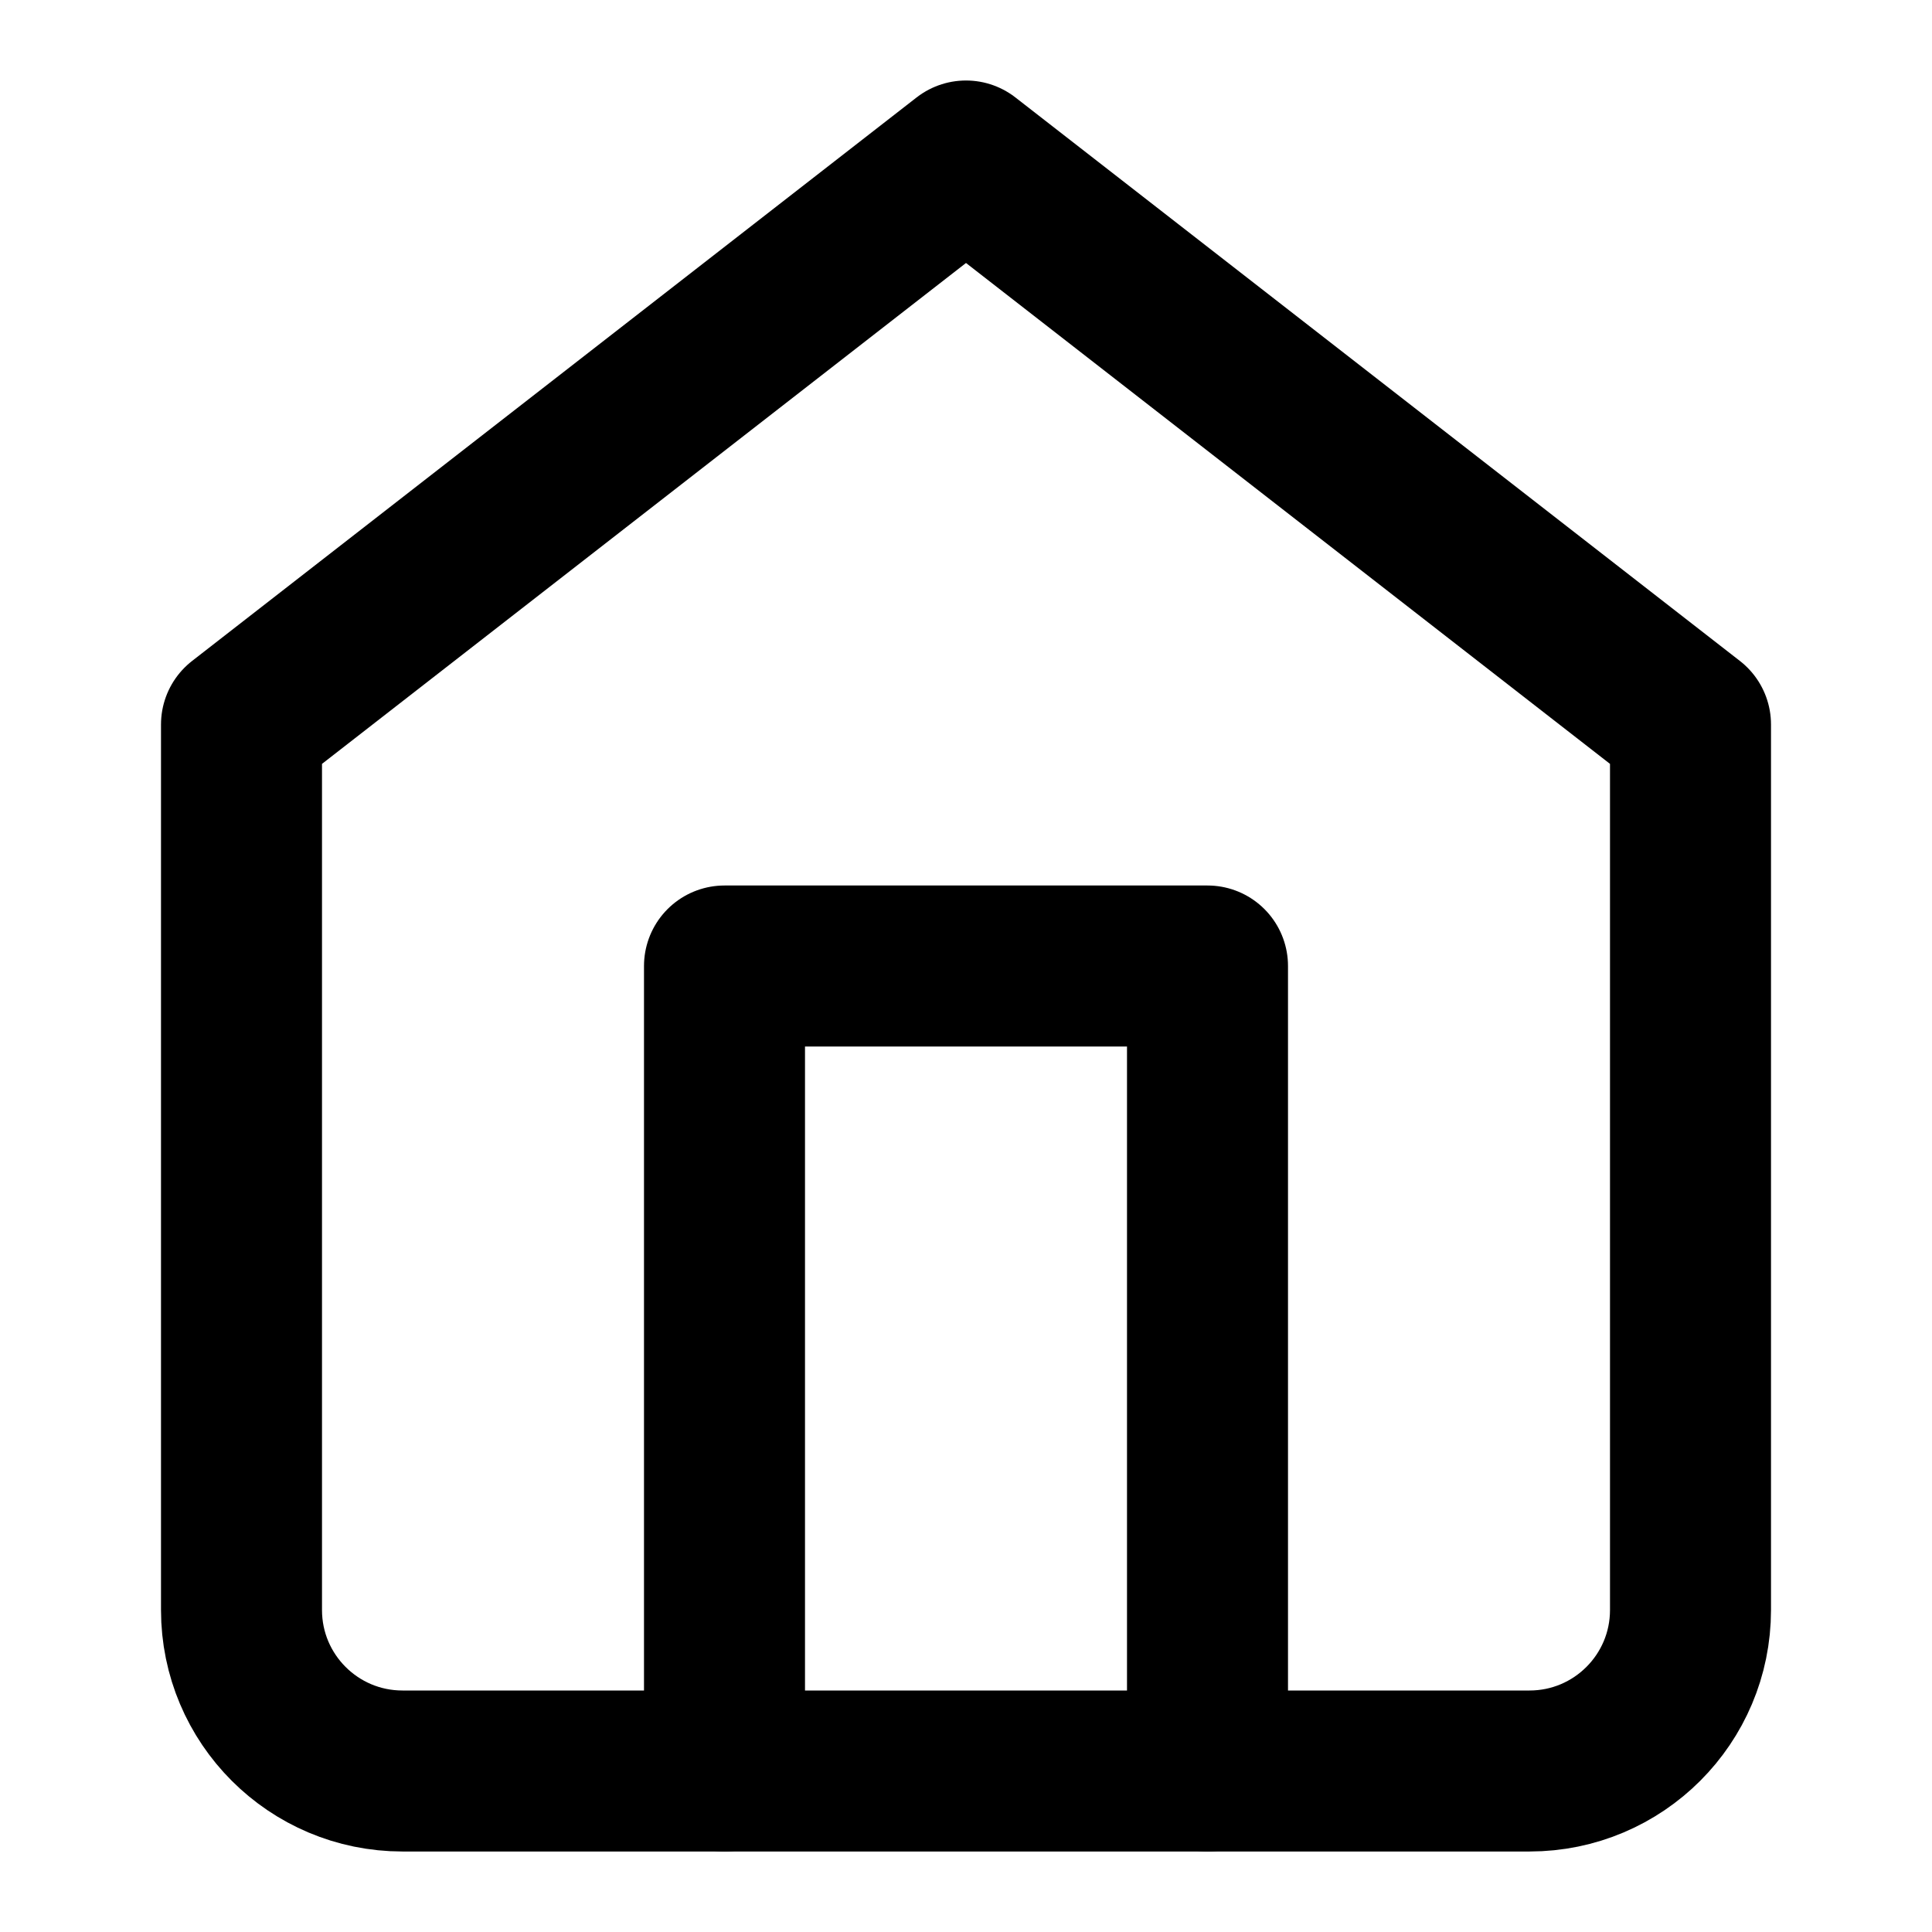
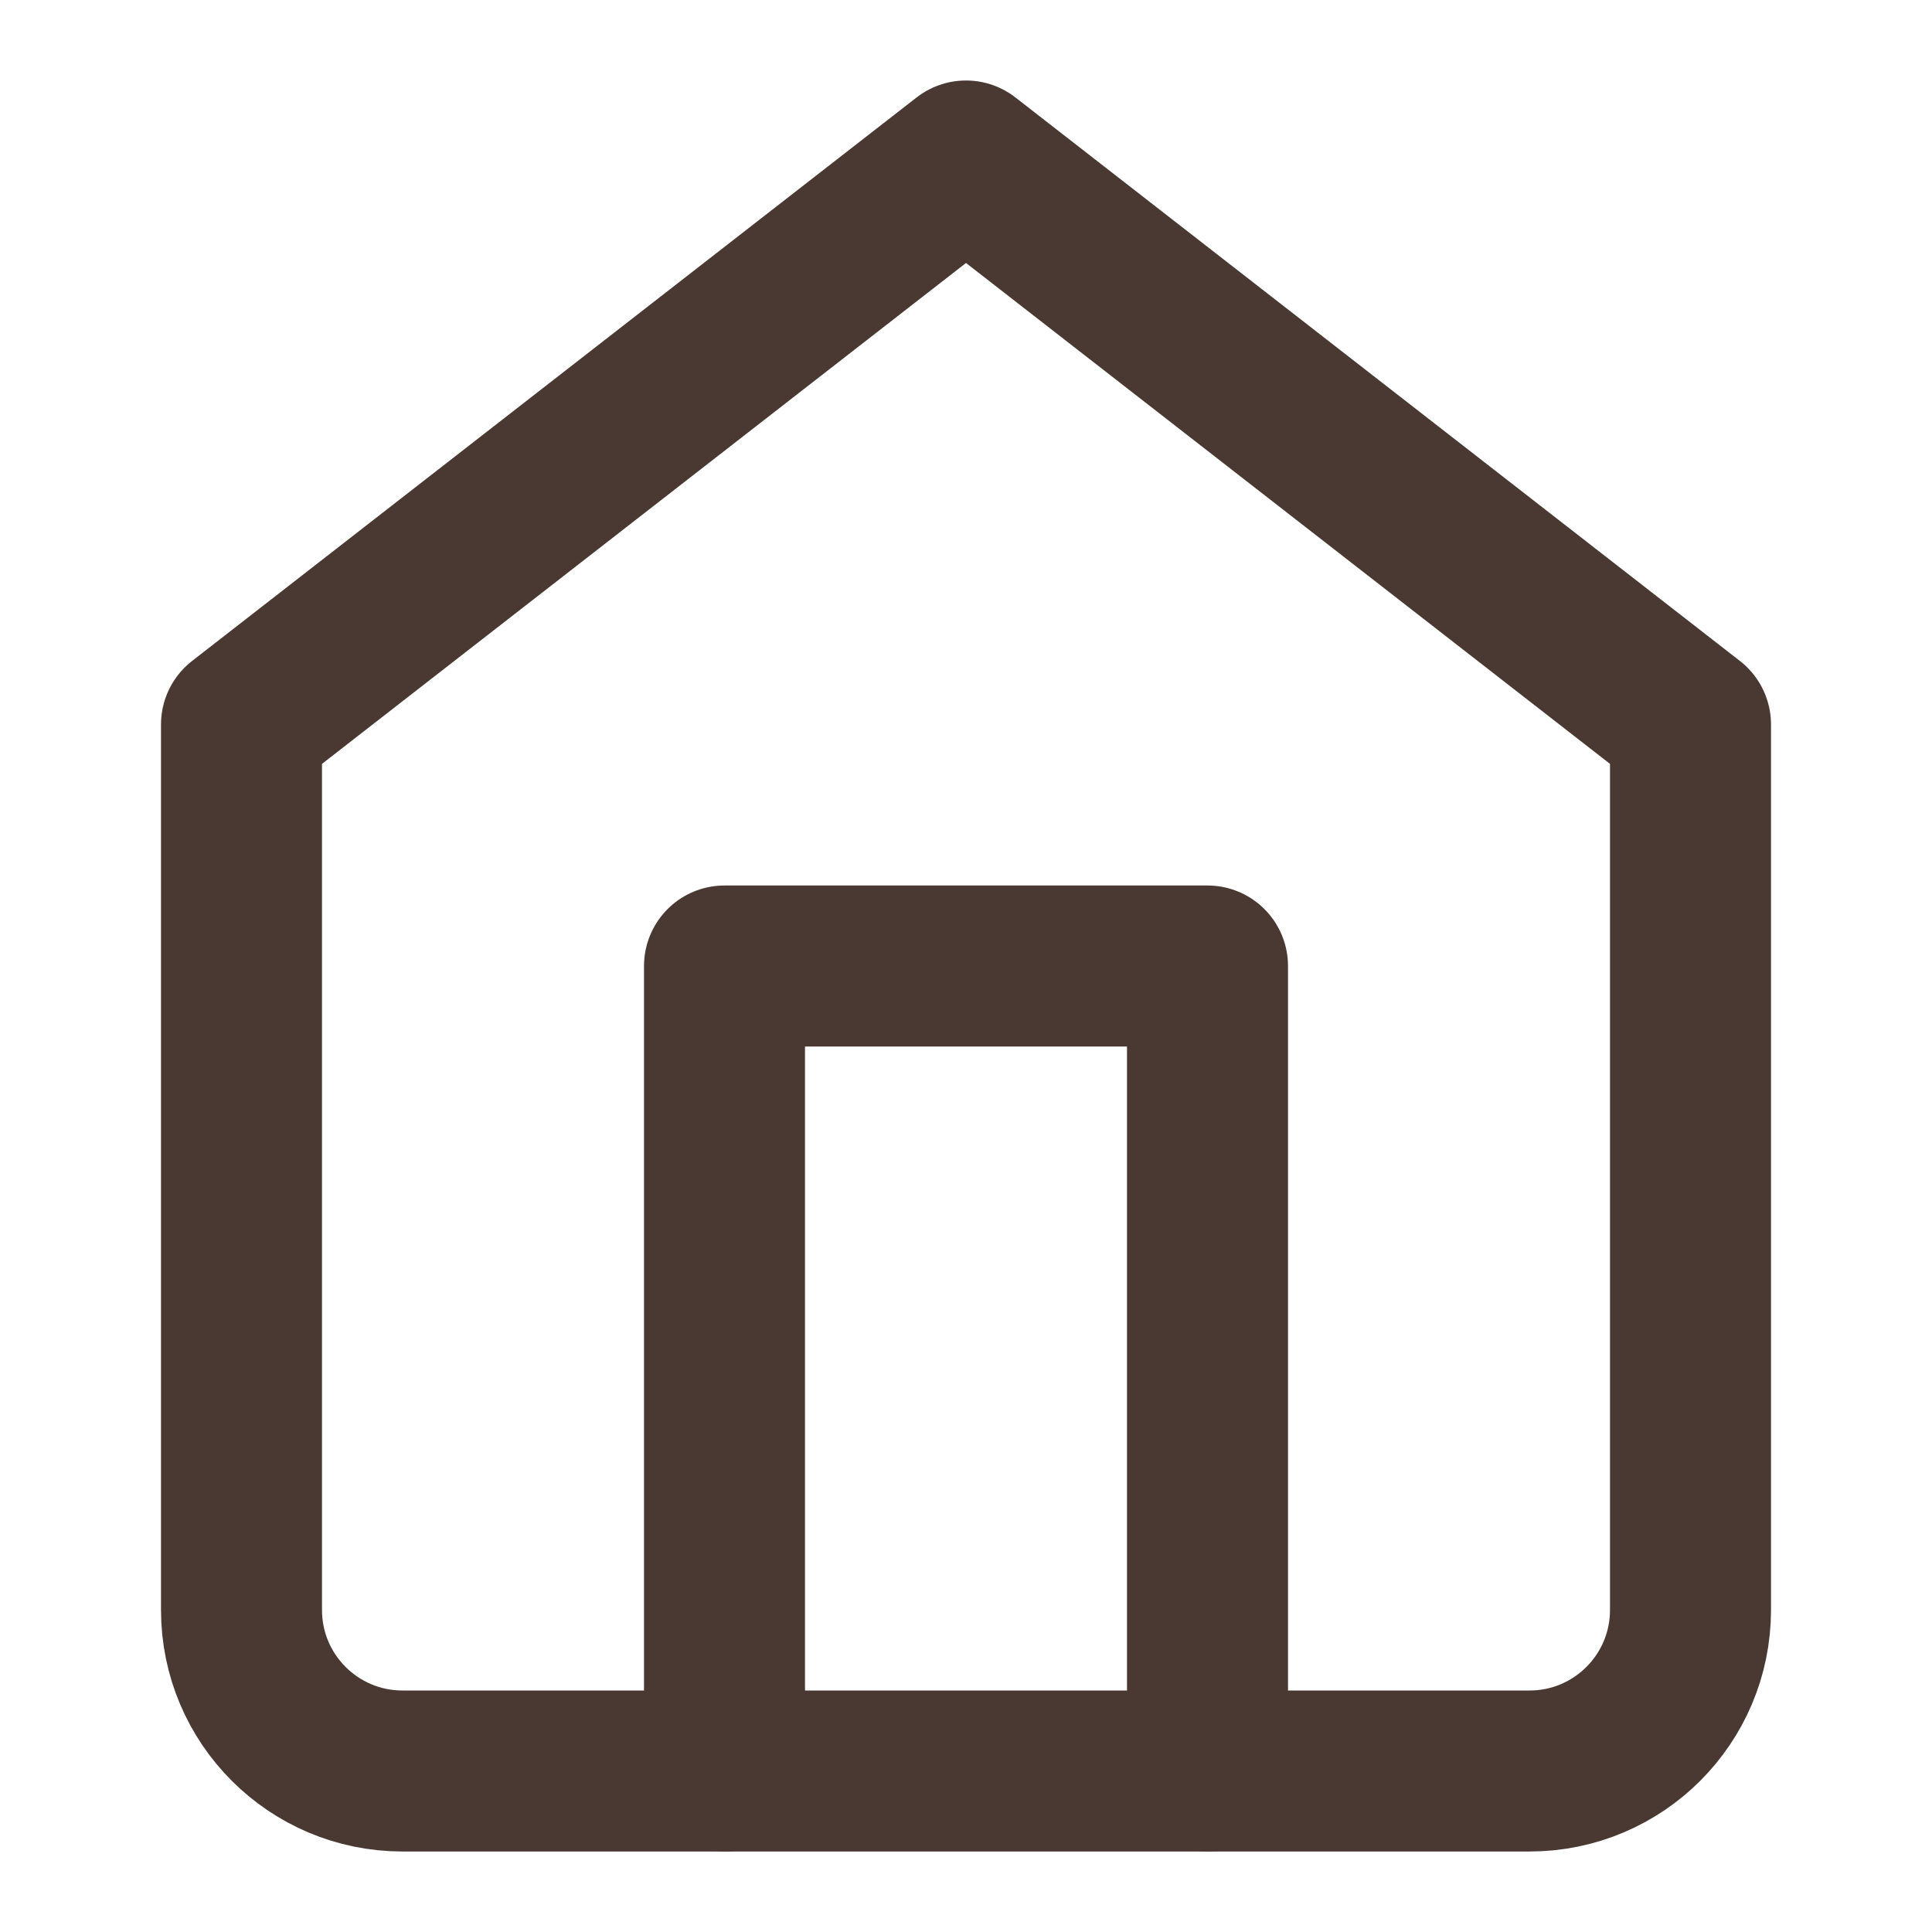
- <svg xmlns="http://www.w3.org/2000/svg" width="24" height="24" viewBox="0 0 24 24" fill="none" stroke="currentColor" stroke-width="2" stroke-linecap="round" stroke-linejoin="round" class="feather feather-home">
+ <svg xmlns="http://www.w3.org/2000/svg" width="24" height="24" viewBox="0 0 24 24" fill="none" stroke="#4a3933" stroke-width="2" stroke-linecap="round" stroke-linejoin="round" class="feather feather-home">
  <path d="M3 9l9-7 9 7v11a2 2 0 0 1-2 2H5a2 2 0 0 1-2-2z" />
  <polyline points="9 22 9 12 15 12 15 22" />
</svg>
